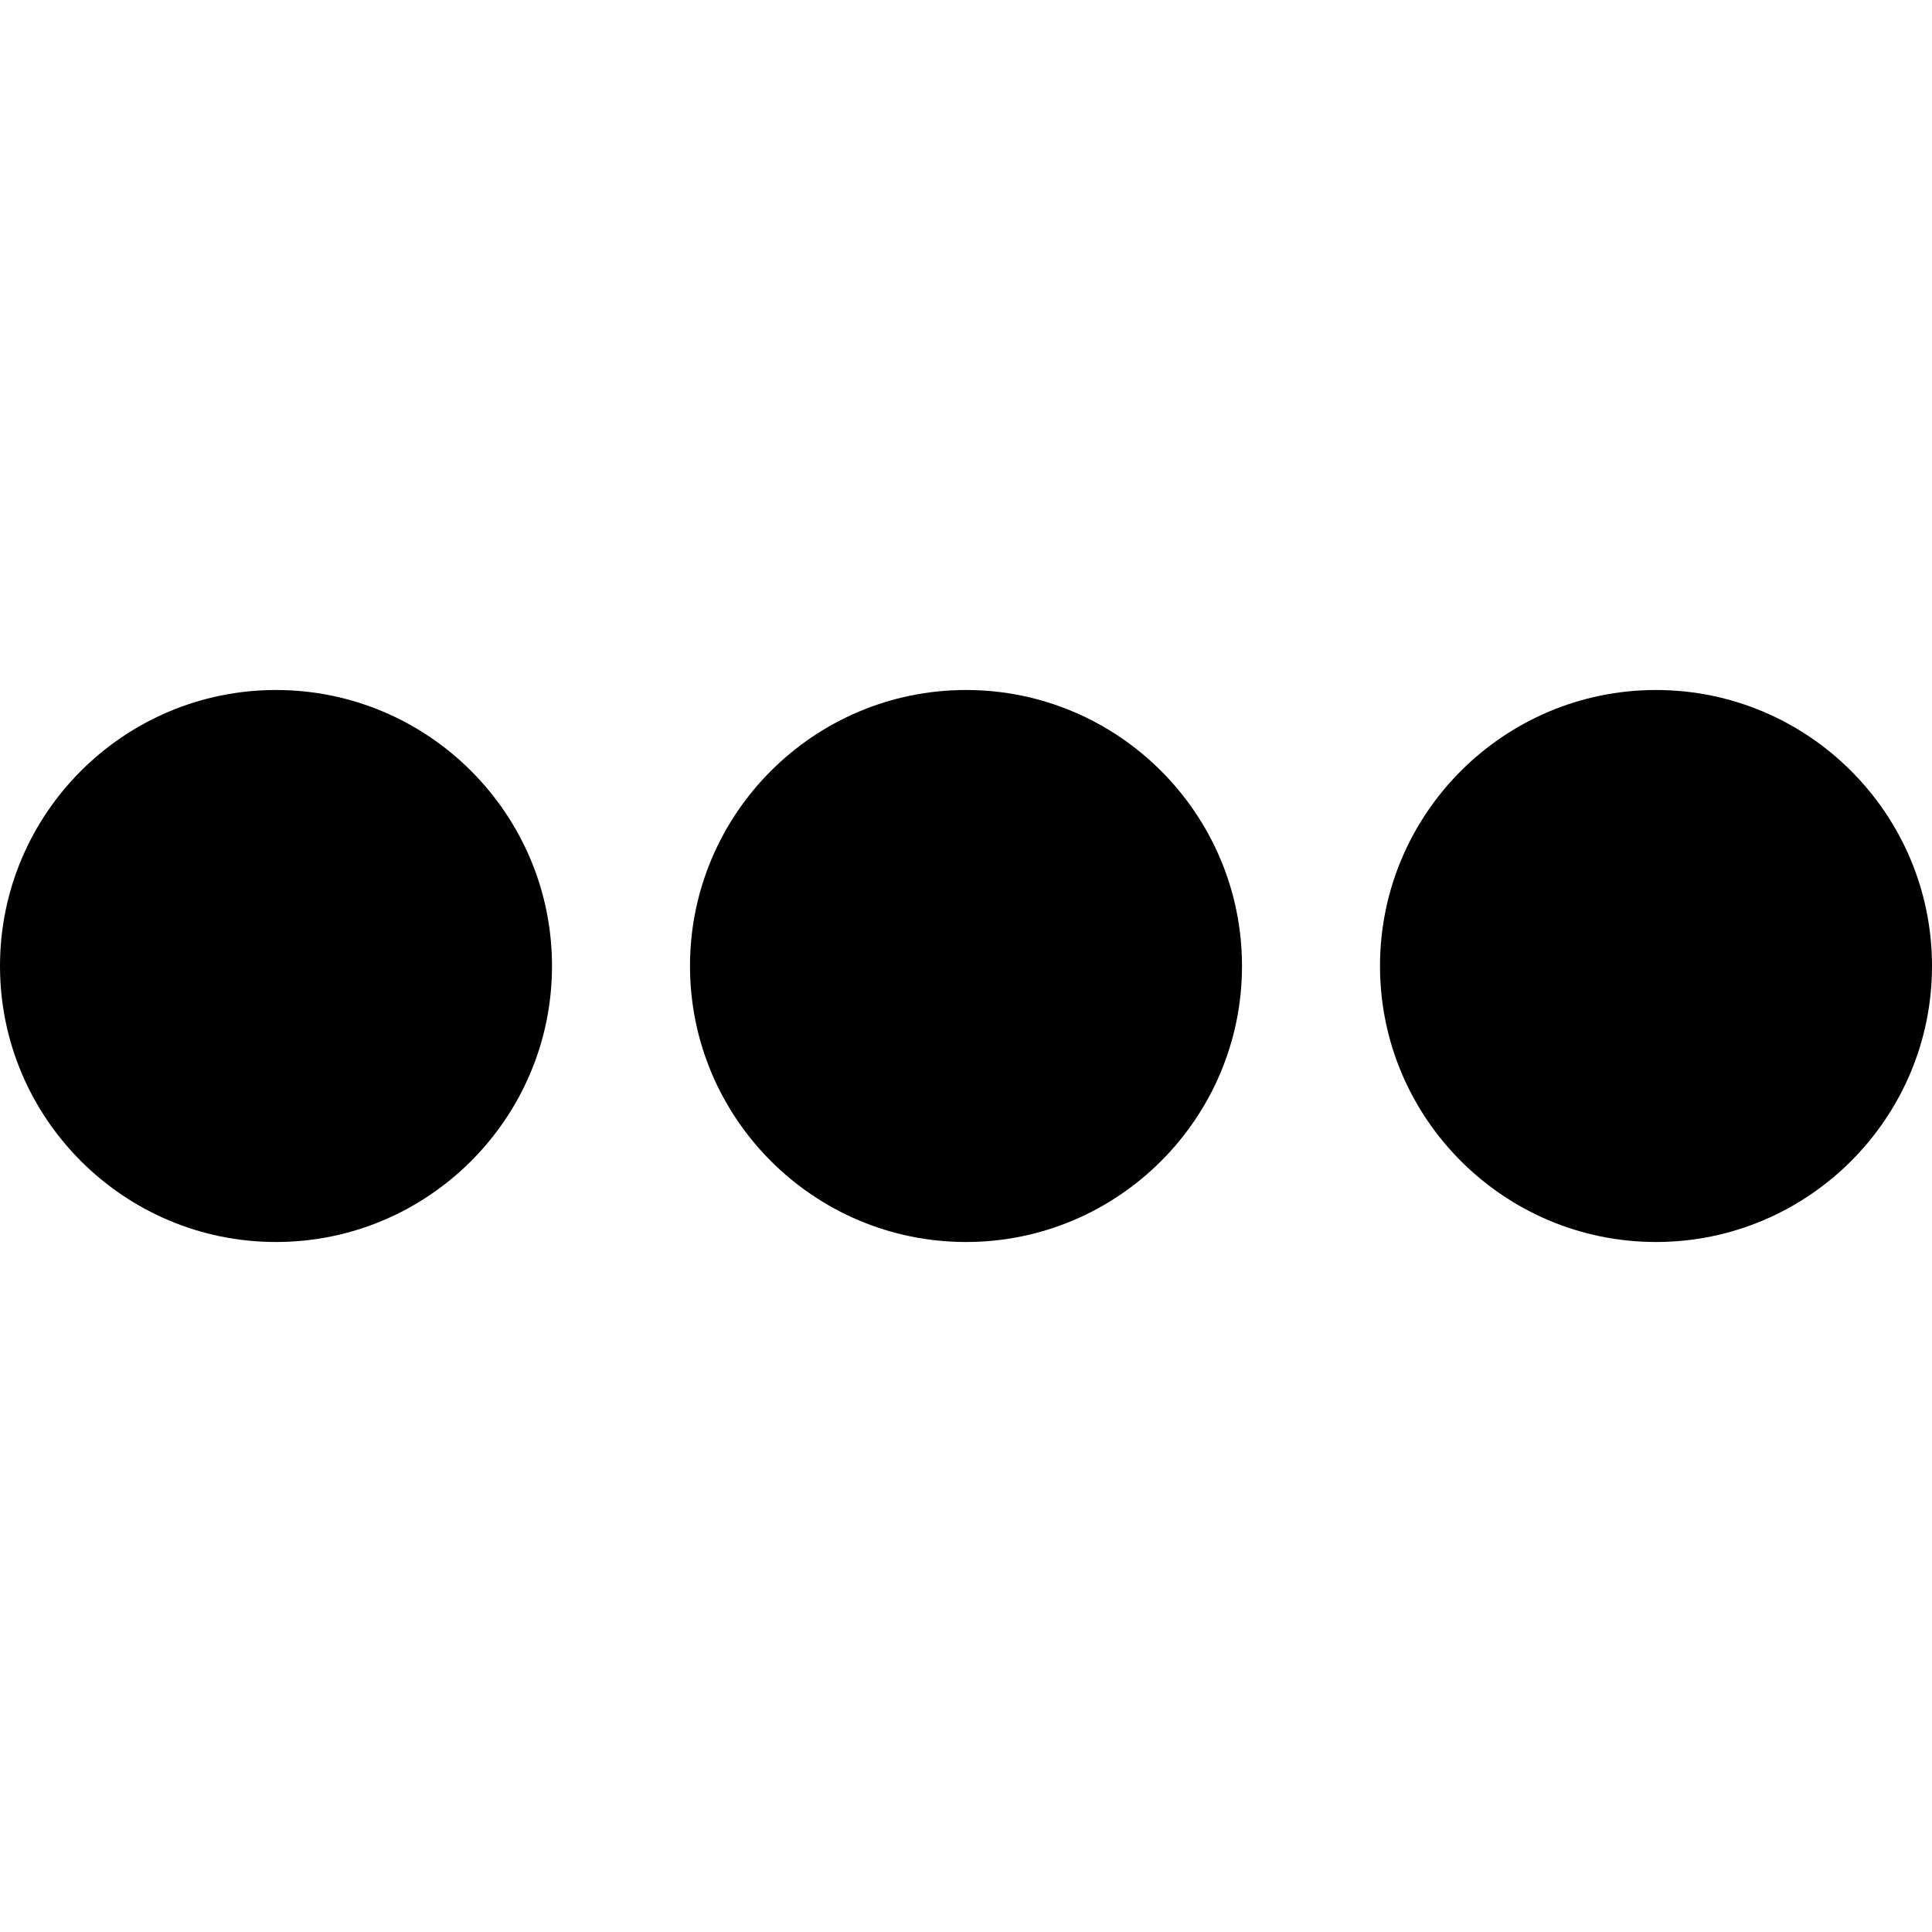
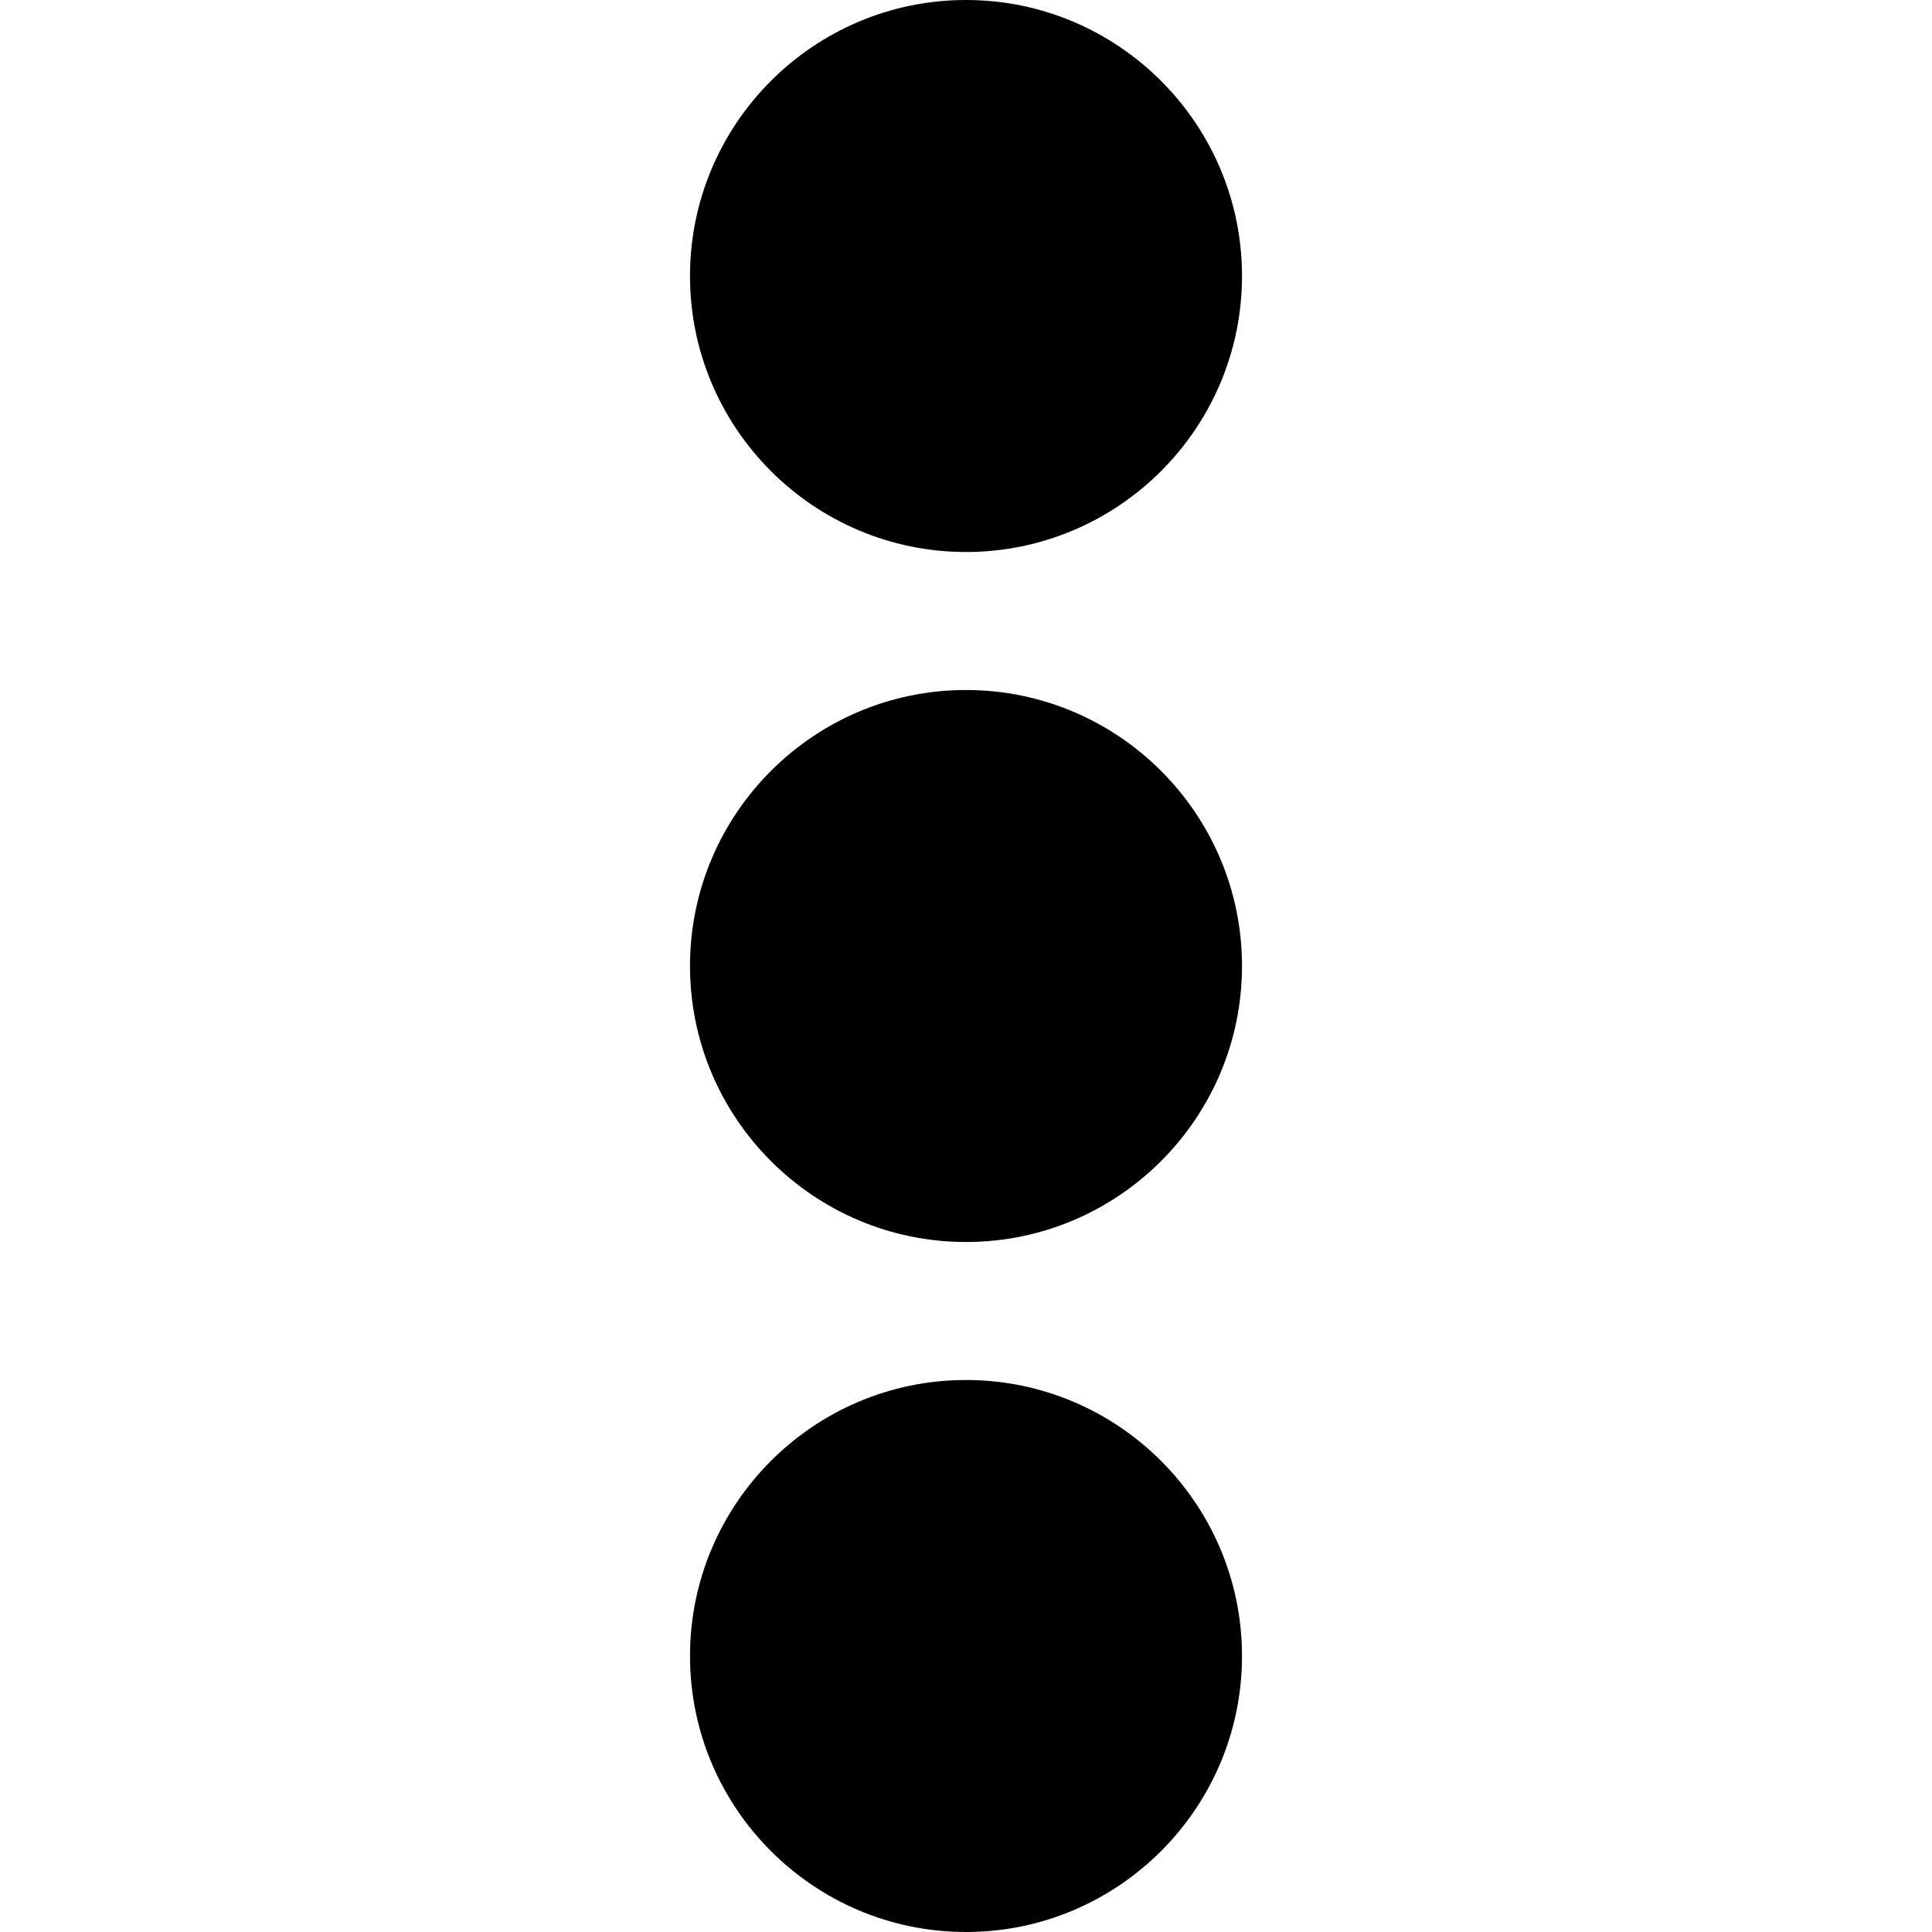
<svg xmlns="http://www.w3.org/2000/svg" width="28px" height="28px" viewBox="0 0 28 28" version="1.1">
  <defs />
  <g id="Android" stroke="none" stroke-width="1" fill="none" fill-rule="evenodd">
    <g id="overflow" fill="#000000">
-       <path d="M24,10 C21.794,10 20,11.794 20,14 C20,16.206 21.794,18 24,18 C26.206,18 28,16.206 28,14 C28,11.794 26.206,10 24,10 M14,10 C11.794,10 10,11.794 10,14 C10,16.206 11.794,18 14,18 C16.206,18 18,16.206 18,14 C18,11.794 16.206,10 14,10 M4,10 C1.794,10 0,11.794 0,14 C0,16.206 1.794,18 4,18 C6.206,18 8,16.206 8,14 C8,11.794 6.206,10 4,10" id="Page-1" />
+       <path d="M14,20 C11.794,20 10,21.794 10,24 C10,26.206 11.794,28 14,28 C16.206,28 18,26.206 18,24 C18,21.794 16.206,20 14,20" id="Path" />
+       <path d="M14,10 C11.794,10 10,11.794 10,14 C10,16.206 11.794,18 14,18 C16.206,18 18,16.206 18,14 C18,11.794 16.206,10 14,10" id="Path" />
+       <path d="M14,0 C11.794,0 10,1.794 10,4 C10,6.206 11.794,8 14,8 C16.206,8 18,6.206 18,4 C18,1.794 16.206,0 14,0" id="Path" />
    </g>
  </g>
</svg>
